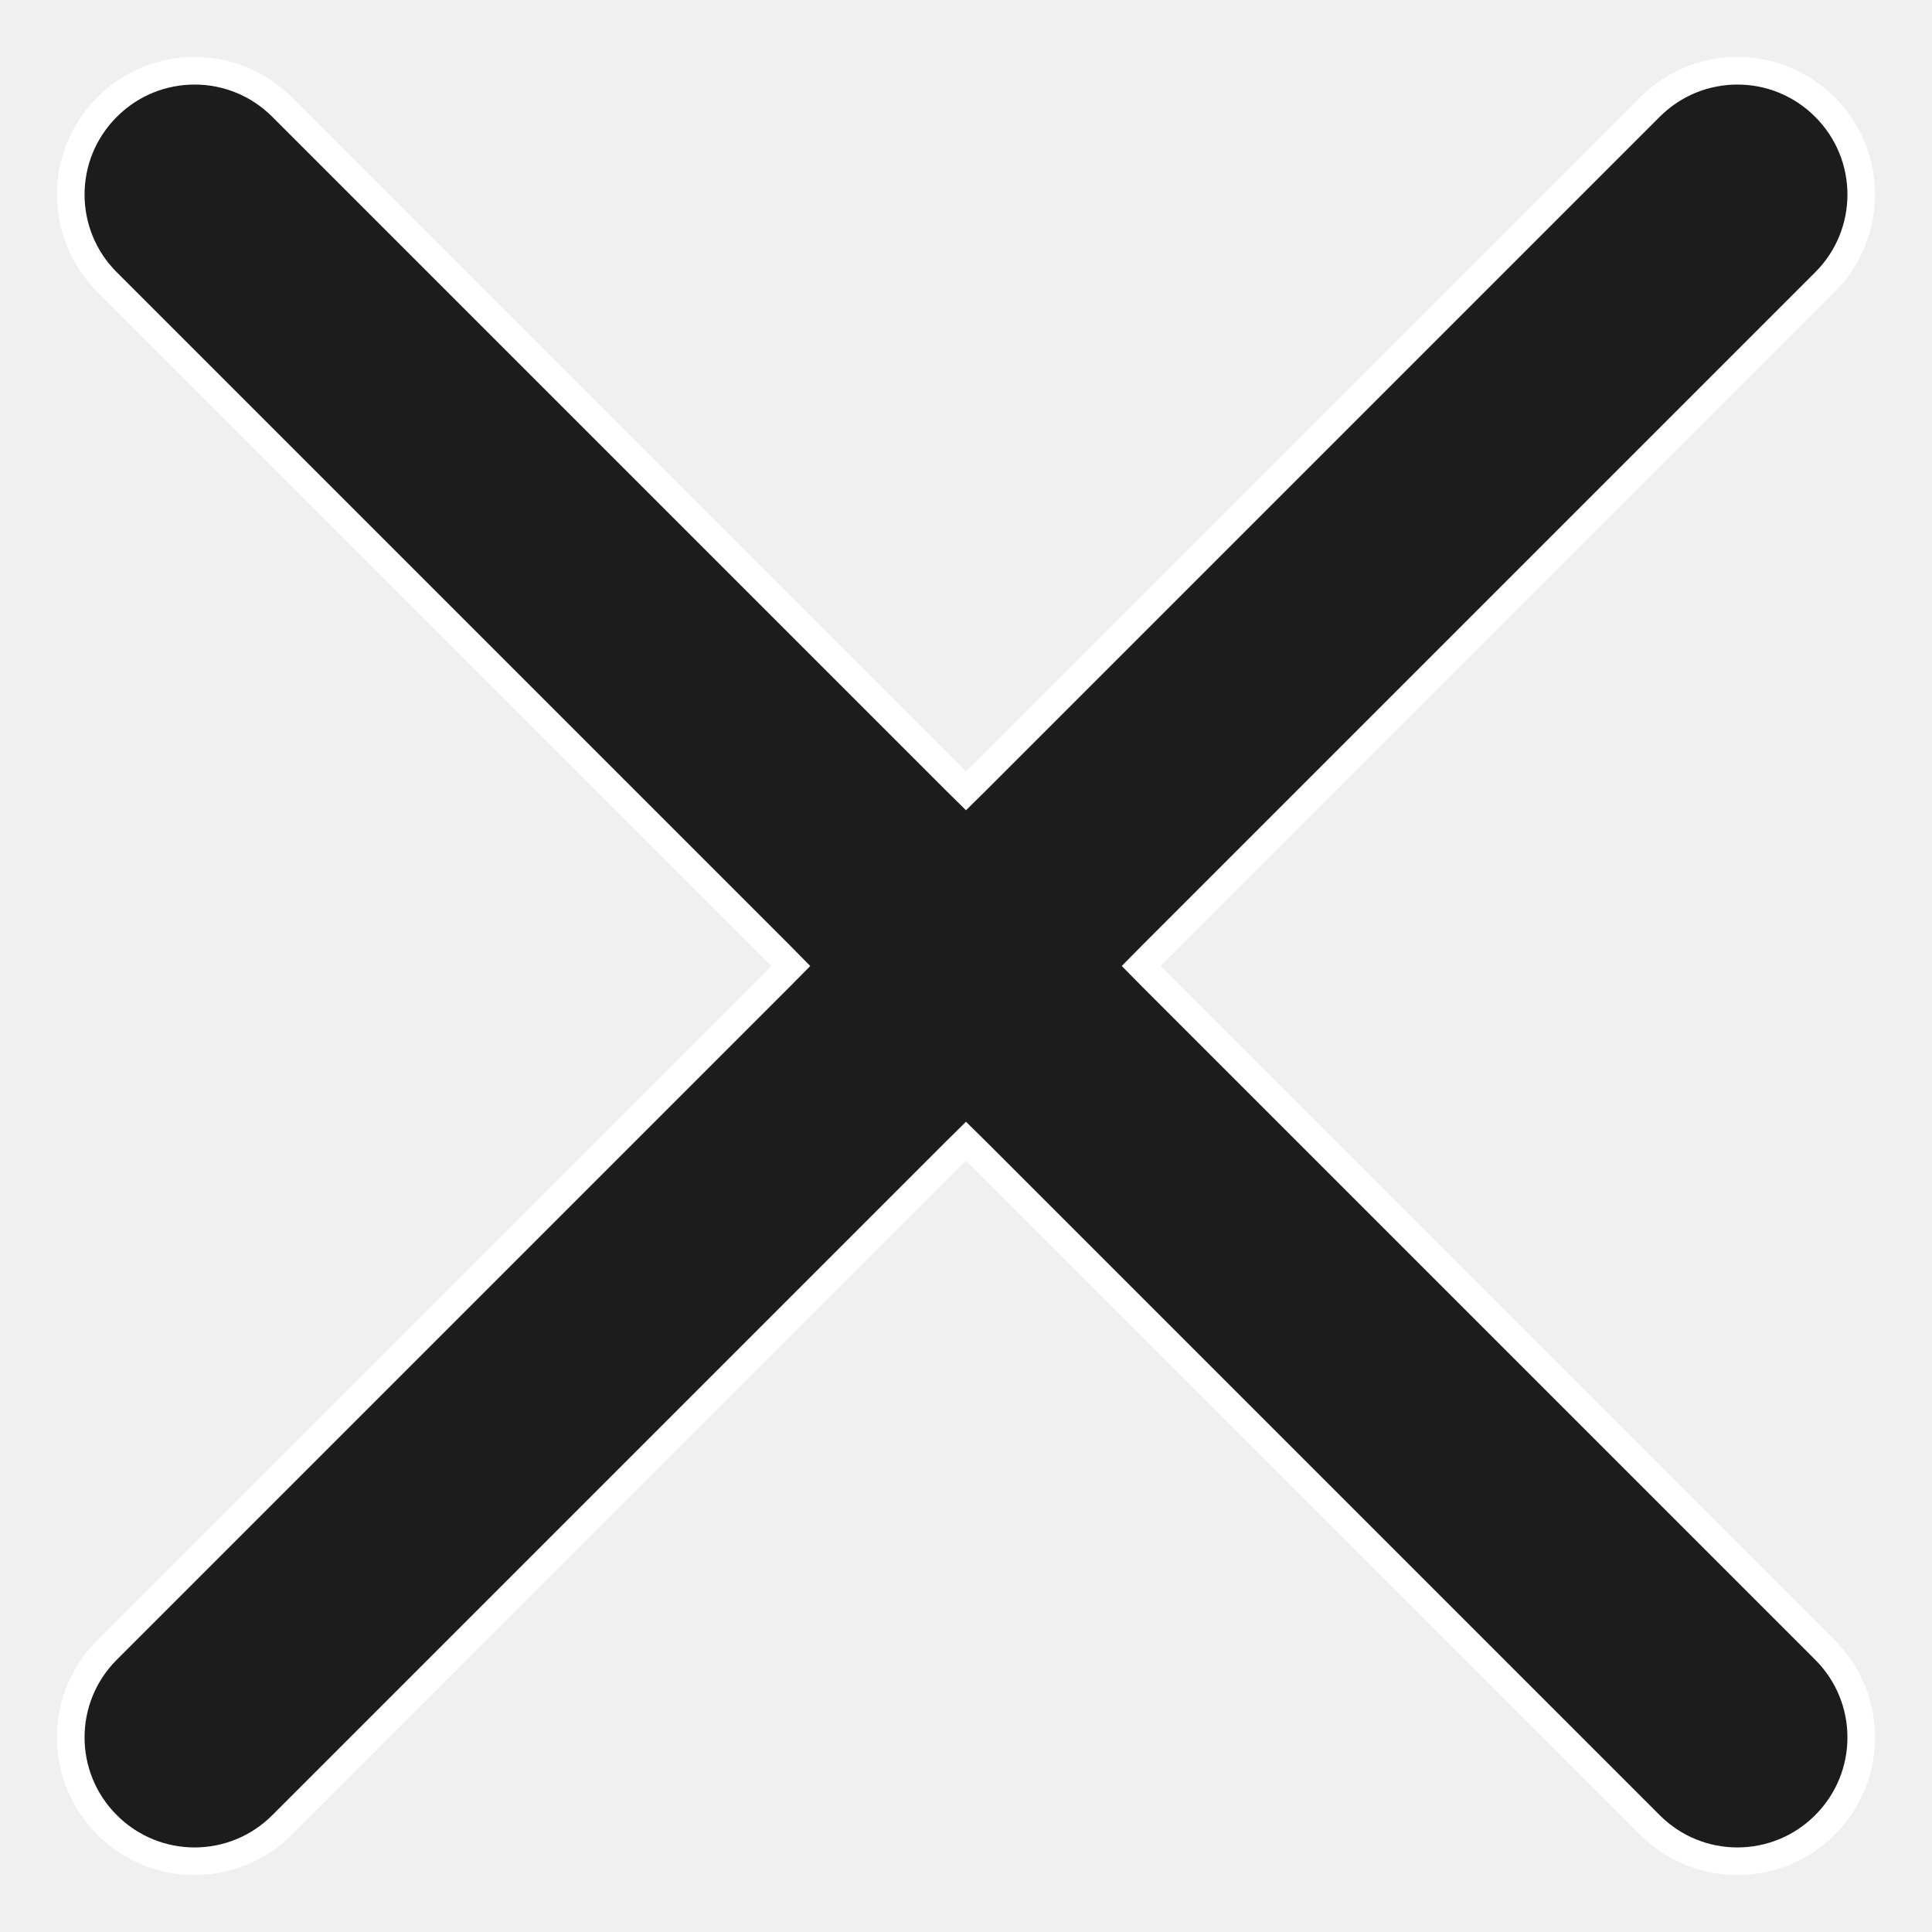
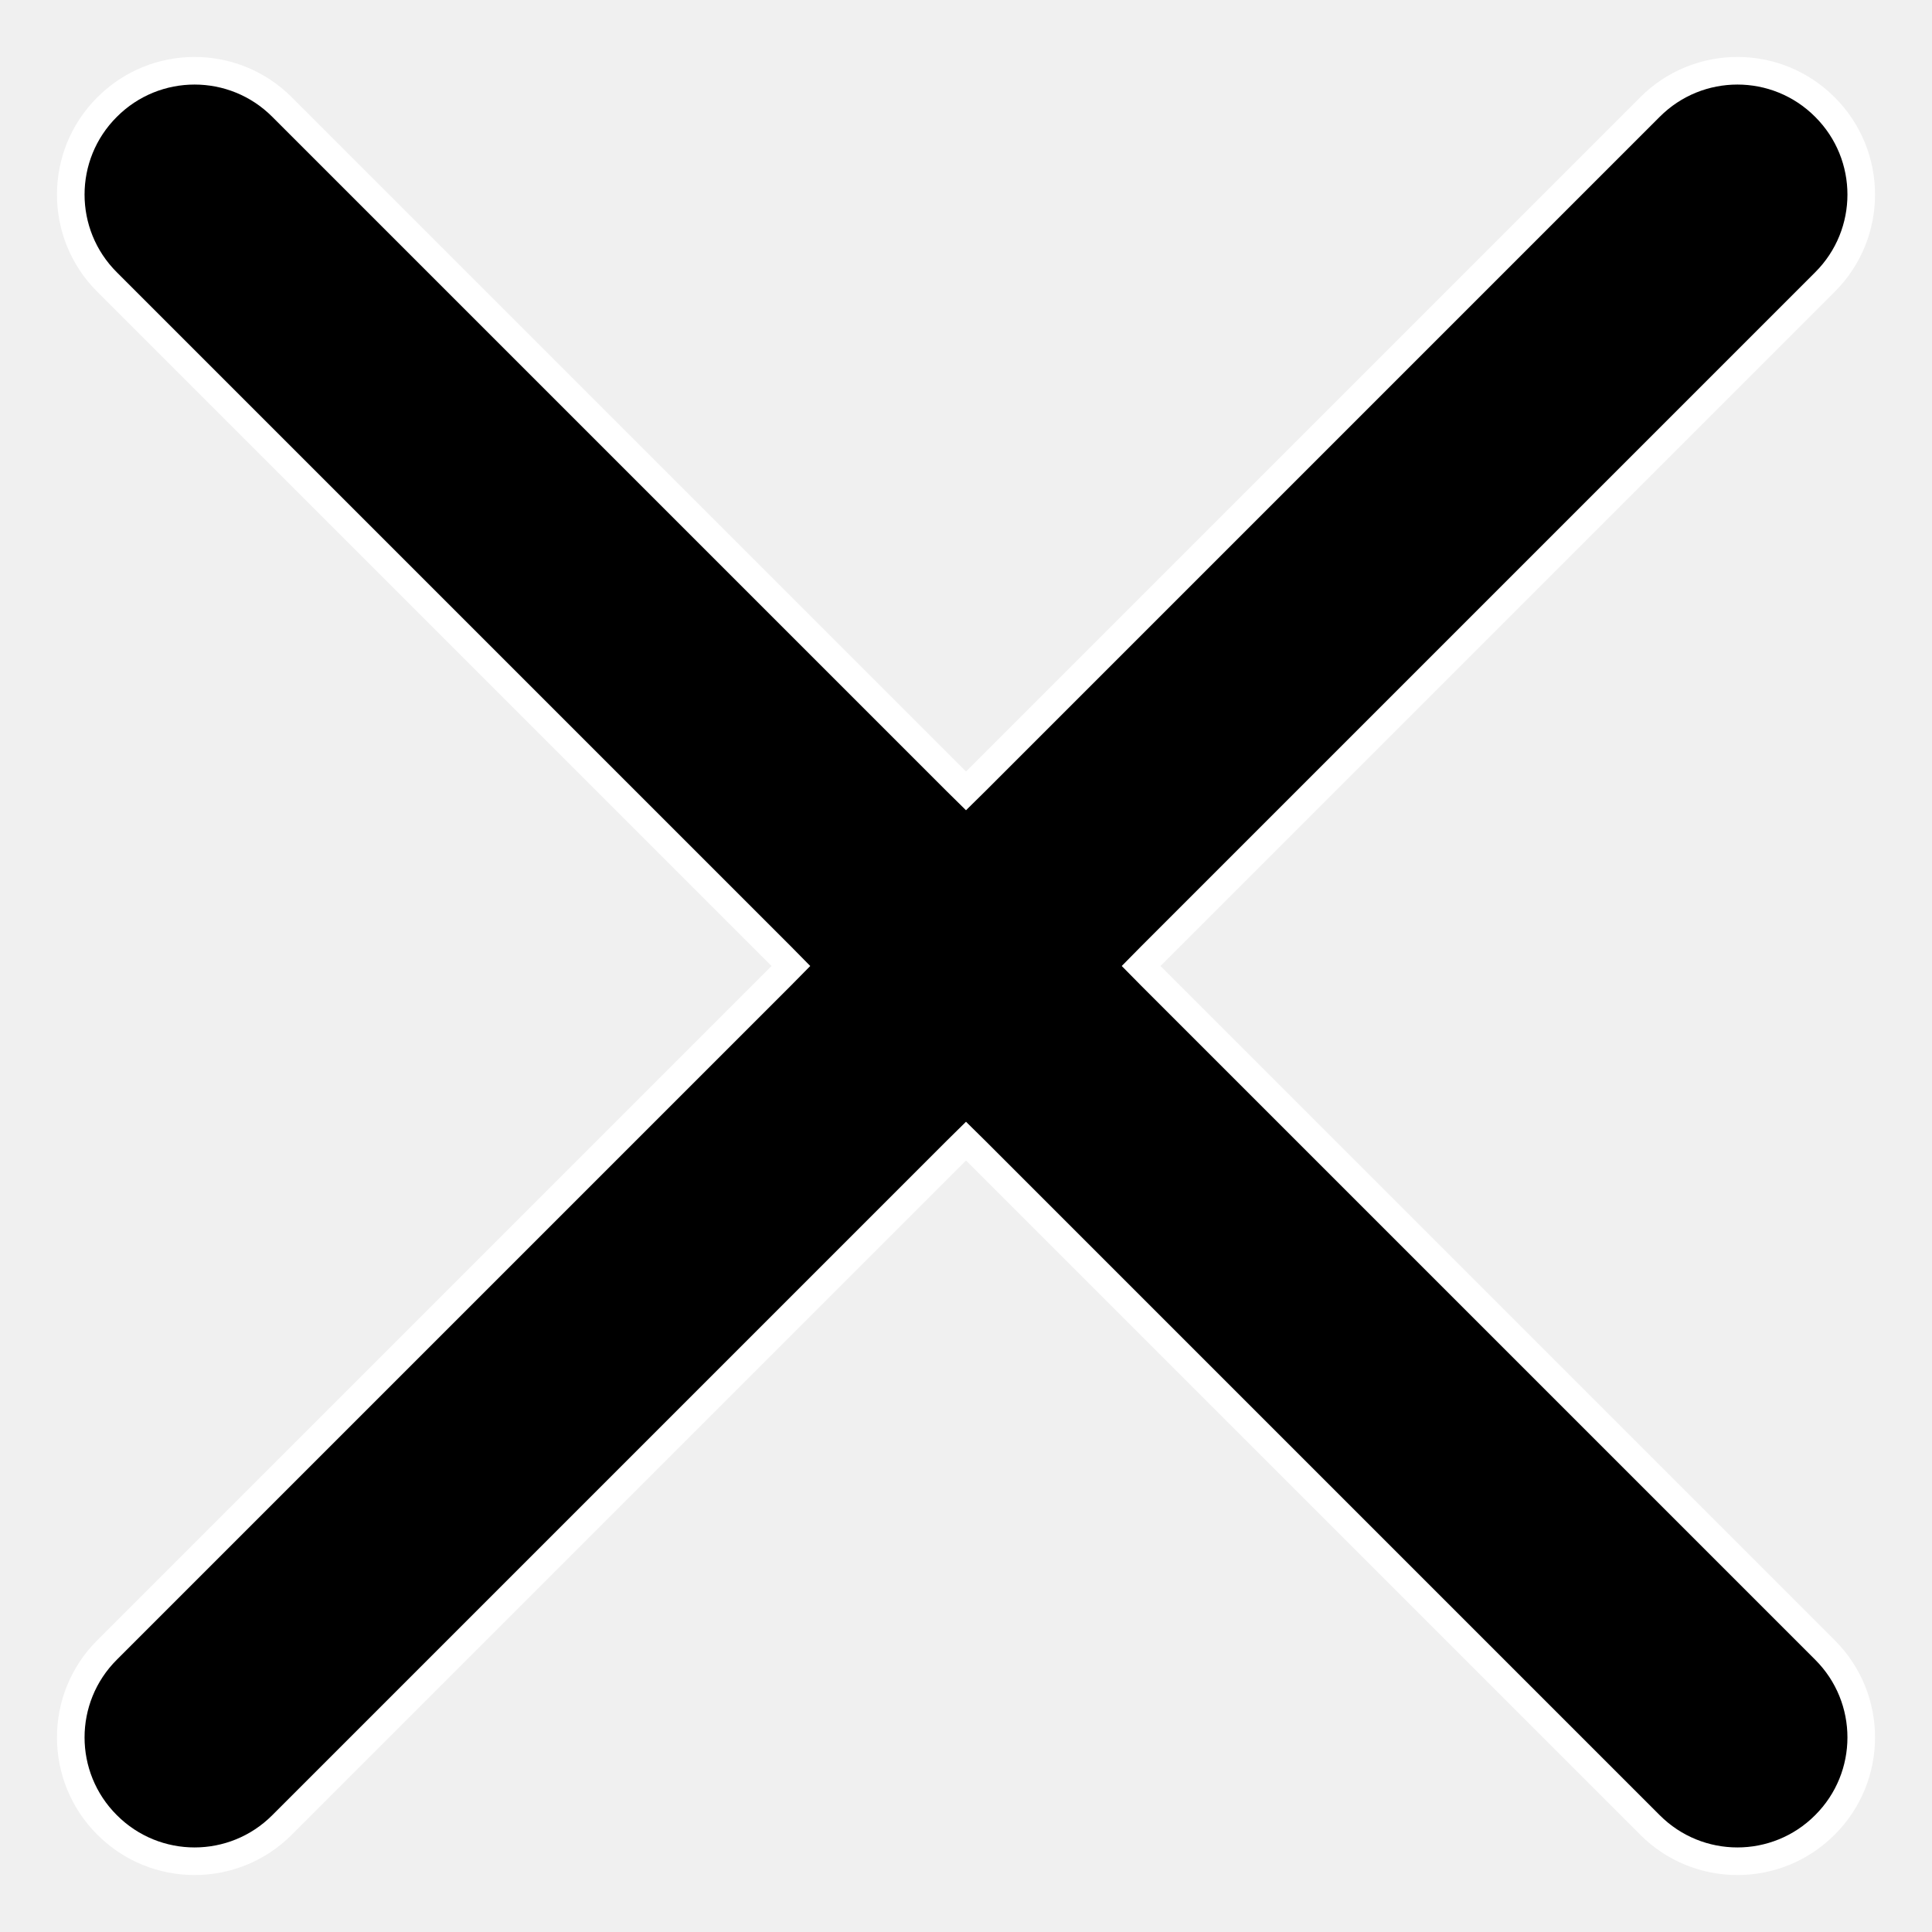
<svg xmlns="http://www.w3.org/2000/svg" width="14" height="14" viewBox="0 0 14 14" fill="none">
-   <path d="M6.929 5.661L7 5.731L7.071 5.661L11.956 0.776C12.306 0.425 12.874 0.425 13.224 0.776C13.575 1.126 13.575 1.694 13.224 2.044L8.339 6.929L8.269 7L8.339 7.071L13.224 11.956C13.575 12.306 13.575 12.874 13.224 13.224C12.874 13.575 12.306 13.575 11.956 13.224L7.071 8.339L7 8.269L6.929 8.339L2.044 13.224C1.694 13.575 1.126 13.575 0.776 13.224C0.425 12.874 0.425 12.306 0.776 11.956L5.661 7.071L5.731 7L5.661 6.929L0.776 2.044C0.425 1.694 0.425 1.126 0.776 0.776C1.126 0.425 1.694 0.425 2.044 0.776L6.929 5.661Z" fill="#1C1C1C" stroke="white" stroke-width="0.2" />
+   <path d="M6.929 5.661L7 5.731L7.071 5.661L11.956 0.776C12.306 0.425 12.874 0.425 13.224 0.776C13.575 1.126 13.575 1.694 13.224 2.044L8.339 6.929L8.269 7L8.339 7.071L13.224 11.956C13.575 12.306 13.575 12.874 13.224 13.224C12.874 13.575 12.306 13.575 11.956 13.224L7.071 8.339L7 8.269L6.929 8.339L2.044 13.224C1.694 13.575 1.126 13.575 0.776 13.224C0.425 12.874 0.425 12.306 0.776 11.956L5.661 7.071L5.731 7L5.661 6.929L0.776 2.044C0.425 1.694 0.425 1.126 0.776 0.776C1.126 0.425 1.694 0.425 2.044 0.776L6.929 5.661Z" fill="#000" stroke="white" stroke-width="0.2" />
</svg>
